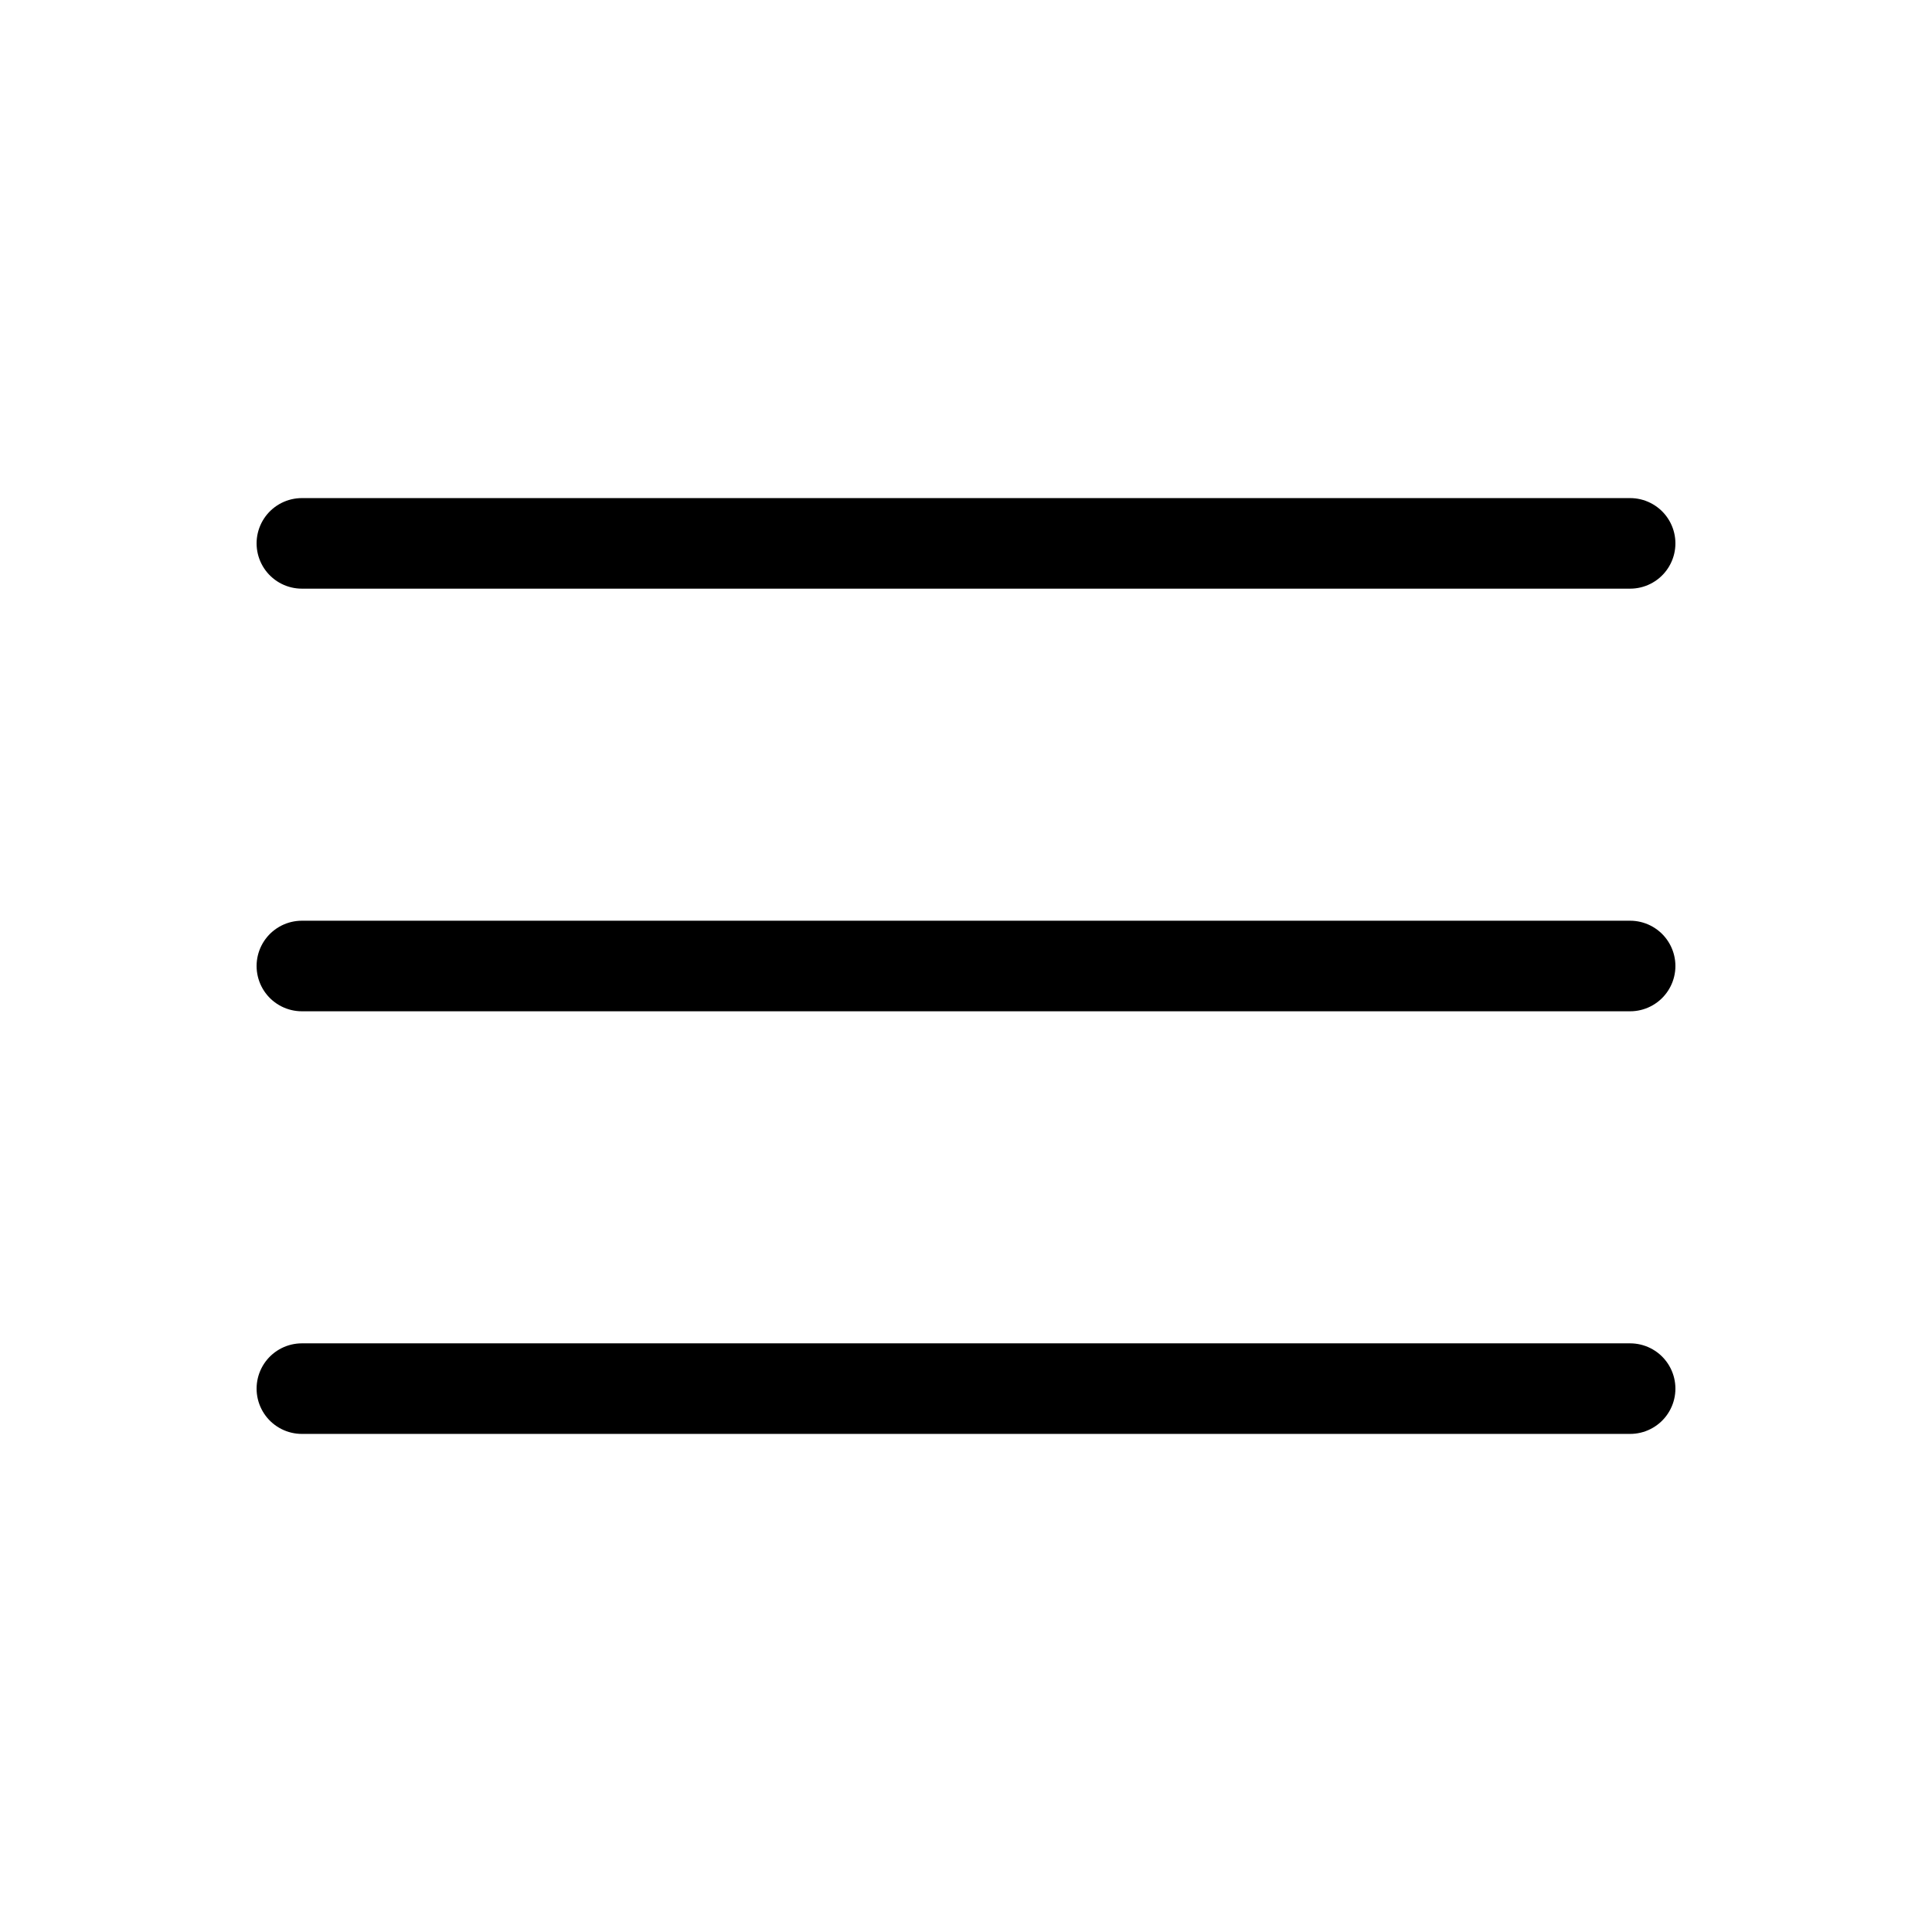
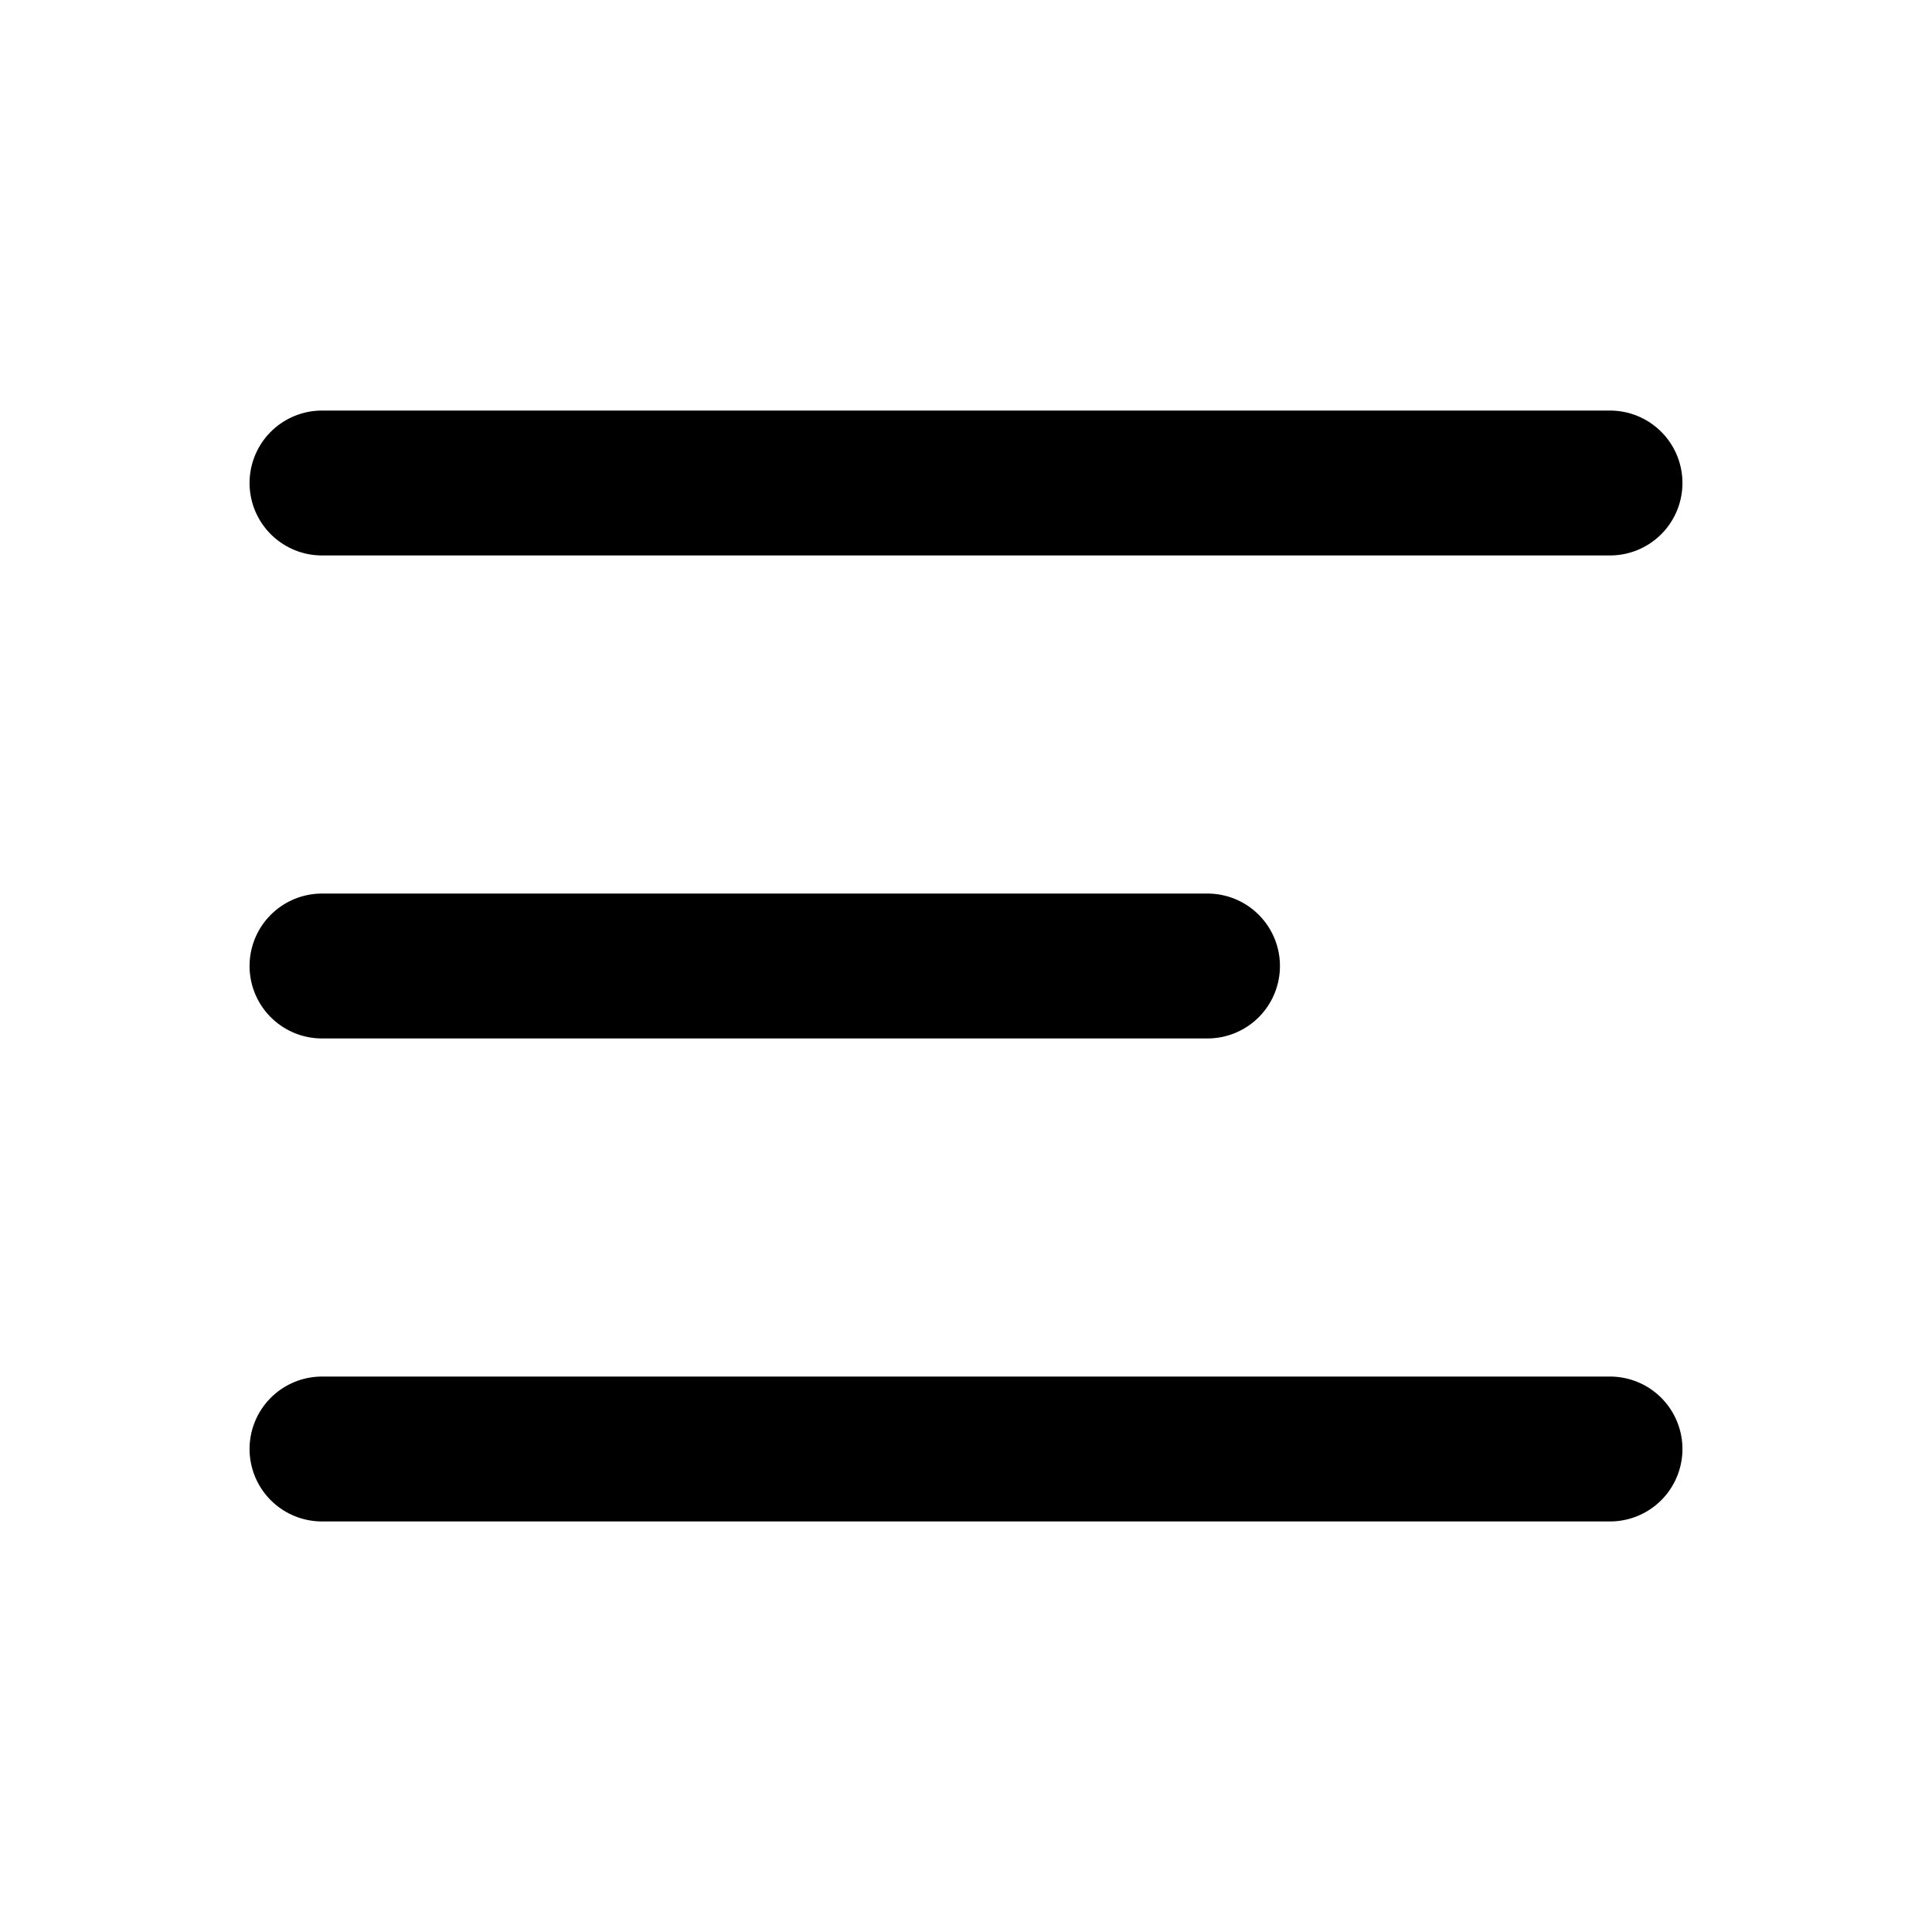
- <svg xmlns="http://www.w3.org/2000/svg" width="64" height="64" viewBox="0 0 64 64" fill="none" stroke="currentColor" stroke-width="3" stroke-linecap="round" stroke-linejoin="round">
-   <path d="M10 18h44M10 32h44M10 46h44" />
+ <svg xmlns="http://www.w3.org/2000/svg" width="24" height="24" viewBox="0 0 24 24" fill="none" stroke="currentColor" stroke-width="1.8" stroke-linecap="round" stroke-linejoin="round">
+   <path d="M4 6h16M4 12h11M4 18h16" />
</svg>
